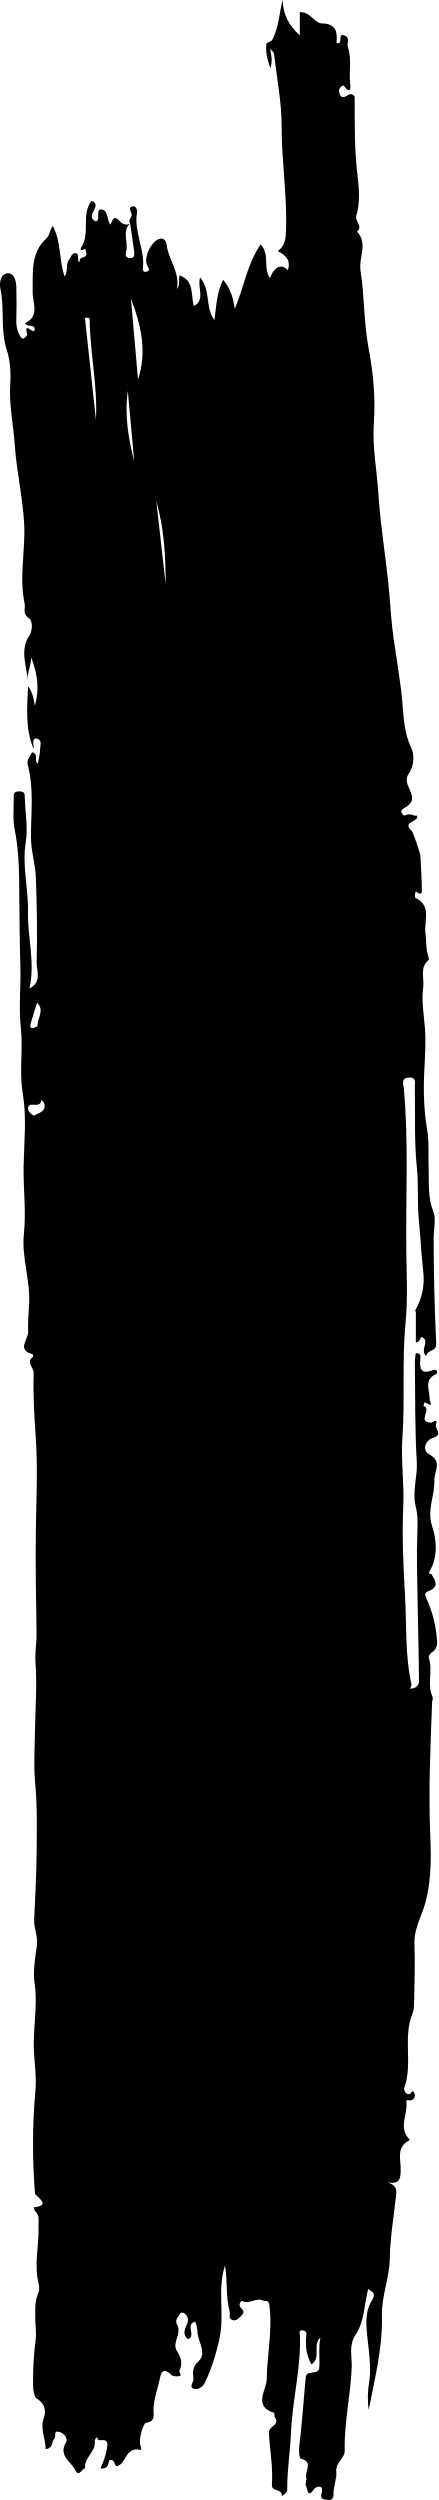
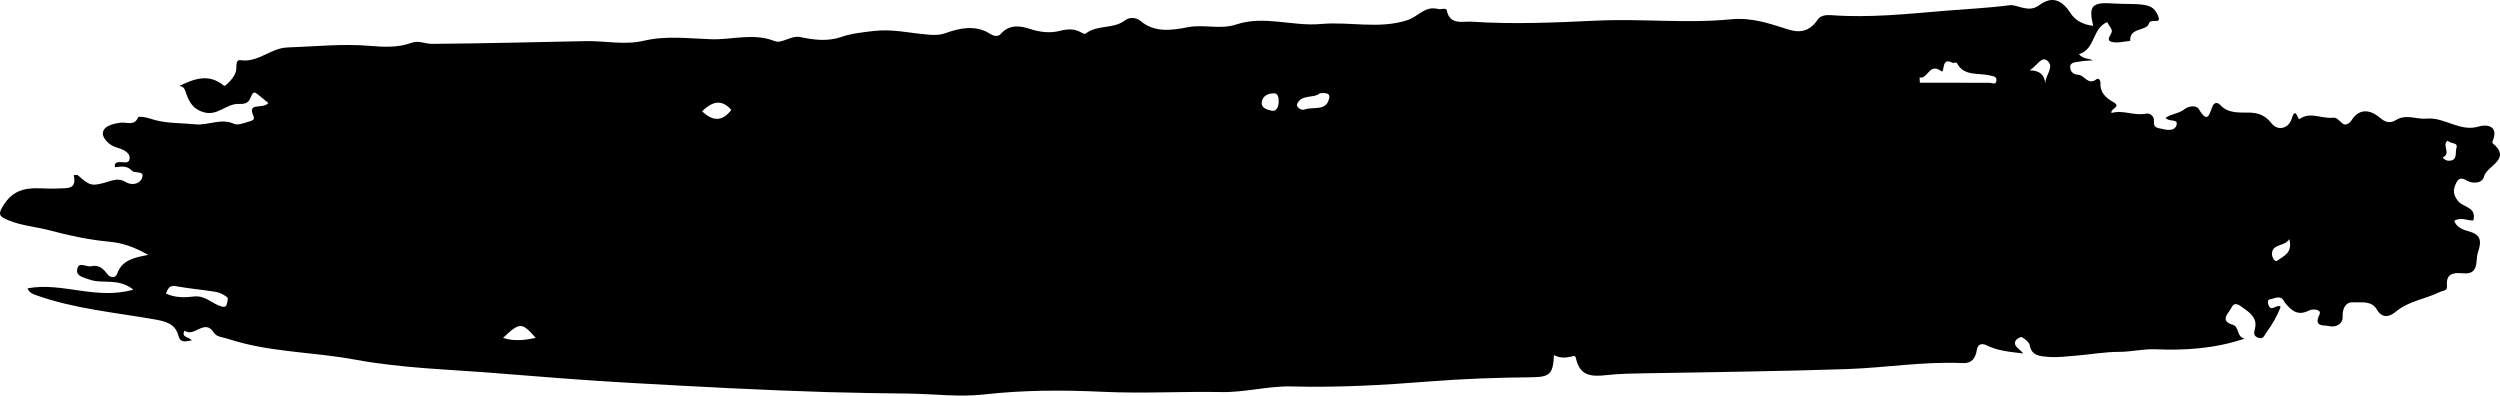
- <svg xmlns="http://www.w3.org/2000/svg" width="63.375px" height="361.545px" version="1.1" id="svg1">
-   <defs id="defs1" />
-   <g id="layer1" transform="translate(-72.88506,32.93341)">
-     <path fill-rule="evenodd" fill="#000000" fill-opacity="1" d="m 78.25,112.085 c -0.32,1.016 -0.654,2.007 -0.937,3.017 -0.053,0.197 -0.137,0.62 0.202,0.644 0.27,0.019 0.809,-0.234 0.802,-0.34 -0.064,-1.098 1.079,-2.216 -0.066,-3.321 m 1.066,14.74 c -0.021,-0.338 -0.444,-0.74 -0.465,-0.61 -0.188,1.28 -1.784,0.02 -1.911,1.078 -0.068,0.571 0.8,1.196 0.926,1.103 0.561,-0.414 1.604,-0.494 1.45,-1.571 M 91.373,23.601 c -0.502,3.522 0.08,6.871 0.919,10.198 -0.305,-3.398 -0.612,-6.798 -0.919,-10.198 m 5.466,27.946 c 0.013,-3.997 -0.219,-8.071 -1.352,-12.051 0.448,4.017 0.902,8.034 1.352,12.051 M 85.172,13.072 c 0.529,4.899 1.058,9.8 1.587,14.7 0.27,-4.89 -0.866,-9.684 -0.911,-14.551 -0.003,-0.205 -0.405,-0.298 -0.677,-0.149 m 6.649,-2.837 c 0.341,3.892 0.68,7.784 1.024,11.716 1.344,-4.045 0.428,-7.897 -1.024,-11.716 m -0.114,-10.874 c -0.419,-0.548 0.458,-0.943 0.177,-1.474 -0.238,-0.452 -0.41,-0.981 0.32,-0.987 0.346,-0.002 0.572,0.519 0.492,0.98 -0.465,2.727 1.167,5.23 0.855,7.943 -0.048,0.425 0.188,0.689 0.582,0.514 0.31,-0.136 0.437,-0.248 0.095,-0.785 -0.687,-1.085 0.471,-3.489 1.638,-3.922 0.743,-0.276 1.067,0.373 1.114,0.808 0.238,2.197 1.984,4.032 1.487,6.414 0.55,-0.6 0.185,-1.339 0.389,-1.972 2.18,0.807 1.598,2.872 2.074,4.451 1.72,-0.95 0.439,-2.652 0.899,-4.143 1.611,1.946 0.685,4.476 2.079,6.161 0.241,-1.816 0.273,-3.86 1.25,-5.831 1.121,1.348 1.452,2.702 1.677,4.207 1.333,-3.072 1.781,-6.481 3.757,-9.329 1.37,1.539 0.288,3.48 1.345,4.879 0.624,-1.673 1.664,-2.128 2.582,-1.131 0.431,-1.346 -0.214,-2.159 -1.471,-2.763 1.084,-0.764 1.155,-1.816 1.201,-2.995 0.185,-5.023 -0.646,-10.006 -0.633,-14.99 0.01,-3.569 -0.696,-6.972 -1.082,-10.45 -0.032,-0.287 -0.291,-0.551 -0.58,-0.803 0.146,0.827 0.387,1.632 0.042,2.803 -0.487,-1.329 -0.701,-2.386 -0.592,-3.486 0.042,-0.405 0.627,-0.138 0.947,-0.806 0.866,-1.802 0.929,-3.682 1.397,-5.587 0.088,2.015 0.836,3.643 2.495,5.111 v -3.353 c 1.535,-0.081 2.074,1.606 3.212,1.63 2.122,0.04 2.236,1.319 2.088,2.843 1.109,0.26 0.032,-1.551 1.185,-1.093 0.846,0.338 0.28,1.149 0.463,1.677 0.603,1.74 0.14,3.511 0.333,5.253 0.059,0.51 0.161,1.654 -0.823,0.445 -0.185,-0.23 -0.29,-0.132 -0.441,-0.012 -0.378,0.296 -0.413,0.704 -0.249,1.089 0.119,0.282 0.302,0.578 0.751,0.405 0.46,-0.178 0.955,-0.764 1.423,0.005 l -0.007,-0.024 c 0.007,3.914 -0.056,7.81 0.45,11.731 0.219,1.709 0.312,3.699 -0.198,5.419 -0.275,0.931 1.013,1.584 0.087,2.359 1.623,1.732 0.207,3.76 0.508,5.651 0.587,3.656 0.446,7.371 1.145,11.078 0.673,3.558 1.048,7.263 0.781,11.015 -0.241,3.347 0.441,6.753 0.653,10.136 0.307,4.907 1.182,9.752 1.598,14.643 0.188,2.175 0.315,4.425 0.635,6.523 0.363,2.399 0.744,4.811 1.056,7.234 0.365,2.82 0.183,5.706 1.484,8.436 0.45,0.947 0.426,2.538 -0.402,3.723 -0.548,0.789 -0.127,1.605 0.183,2.324 0.579,1.361 0.433,1.909 -0.919,2.682 -0.14,0.081 -0.336,0.272 -0.319,0.387 0.044,0.325 0.309,0.751 0.597,0.585 0.667,-0.383 1.157,0.154 1.701,0.063 0.246,0.984 -2.347,0.823 -0.757,2.221 0.156,0.135 1.206,3.233 1.223,3.563 0.087,1.699 0.198,3.397 0.209,5.096 0,0.414 -0.212,0.568 -0.733,0.153 -0.31,-0.246 -0.288,0.799 -0.236,0.825 2.476,1.147 1.238,3.428 1.492,5.183 0.146,0.995 0.029,2.054 0.339,3.06 0.073,0.25 0.227,0.673 0.126,0.753 -1.342,1.092 -0.603,2.664 -0.791,3.952 -0.268,1.857 0.071,3.81 0.233,5.713 0.188,2.205 0.017,4.381 -0.085,6.582 -0.129,2.74 -0.058,5.532 0.429,8.343 0.299,1.731 0.137,3.811 0.209,5.704 0.074,2 -0.143,4.059 0.665,6.071 0.458,1.136 0.058,2.593 0.058,3.885 0.005,5.083 0.127,10.16 0.373,15.235 0.061,1.232 -1.344,0.83 -1.437,1.814 -0.987,-0.942 0.537,-2.096 -0.553,-2.727 -0.378,-0.219 -0.283,0.837 -0.955,0.722 0,-1.414 0.005,-2.842 -0.003,-4.271 0,-0.128 -0.116,-0.296 -0.066,-0.378 1.019,-1.755 1.347,-3.704 1.141,-5.518 -0.281,-2.467 -0.387,-4.951 -0.633,-7.421 -0.254,-2.557 -0.029,-5.119 -0.297,-7.699 -0.402,-3.837 -0.209,-7.739 -0.291,-11.614 -0.012,-0.604 0.276,-1.46 -0.884,-1.38 -1.169,0.082 -0.759,0.994 -0.709,1.529 0.717,7.839 0.263,15.695 0.361,23.543 0.048,3.467 0.214,6.989 -0.109,10.393 -0.529,5.568 -0.069,11.129 -0.458,16.694 -0.222,3.183 0.275,6.503 0.129,9.744 -0.198,4.377 0.005,8.773 0.254,13.094 0.243,4.253 -0.01,8.596 0.936,12.816 0.029,0.137 -0.114,0.314 -0.212,0.563 0.826,0.005 1.297,-0.482 1.292,-1.047 -0.027,-4.125 -0.149,-8.248 -0.215,-12.373 -0.044,-2.992 -0.143,-5.987 -0.024,-8.975 0.053,-1.333 0.083,-2.673 -0.227,-3.922 -0.55,-2.206 0.278,-4.314 0.148,-6.503 -0.285,-4.778 -0.214,-9.578 -0.275,-14.368 -0.005,-0.446 0.083,-0.893 0.124,-1.322 0.776,-0.06 0.697,0.453 0.665,0.811 -0.127,1.383 0.039,2.336 1.818,1.625 0.577,-0.23 0.828,0.41 0.444,0.588 -1.784,0.822 -0.916,2.306 -0.918,3.494 -0.003,0.638 0.696,1.386 -0.604,0.625 -0.037,-0.024 -0.088,-0.034 -0.13,-0.053 -0.055,0.182 -0.109,0.361 -0.161,0.542 1.318,0.367 -0.984,2.322 1.061,2.419 0.227,0.011 1.09,-0.795 0.757,0.28 -0.185,0.614 1.079,1.459 -0.458,1.922 -1.019,0.308 -1.662,1.733 -0.524,2.367 1.99,1.112 0.696,2.473 0.744,3.755 0.079,2.216 -1.109,4.277 -0.324,6.657 0.672,2.031 0.844,4.387 -0.32,6.419 -0.362,0.638 0.122,0.35 0.225,0.518 0.537,0.862 1.159,1.795 -0.307,2.385 -0.736,0.296 -0.706,0.475 -0.36,1.255 0.86,1.944 1.384,4.037 1.484,6.197 0.029,0.574 -0.254,1.117 -0.656,1.385 -0.402,0.272 -0.645,0.551 -0.521,0.944 0.574,1.798 -0.294,3.718 0.482,5.471 0.161,0.371 -0.024,0.587 -0.032,0.877 -0.227,6.359 -0.543,12.699 -0.267,19.088 0.161,3.728 0.185,7.761 -1.175,11.319 -0.577,1.513 -1.17,2.931 -1.111,4.484 0.105,2.9 0,5.789 -0.048,8.684 -0.008,0.553 -0.056,1 -0.257,1.508 -1.389,3.451 0.103,7.234 -1.177,10.719 -0.051,0.141 0.085,0.907 0.731,0.884 0.265,-0.008 0.502,-0.931 0.78,-0.045 0.143,0.461 -0.166,0.839 -0.553,0.934 -0.251,0.066 -0.704,-0.27 -0.641,0.286 0.198,1.717 -1.098,3.516 0.265,5.151 0.125,0.148 0.326,0.246 0.103,0.368 -1.927,1.042 -1.116,2.804 -1.191,4.347 -0.044,0.952 -0.015,2.066 -1.82,1.688 0.997,0.473 1.277,0.785 1.159,1.868 -0.328,3.03 -0.87,6.123 -0.907,9.062 -0.037,2.905 -1.22,5.478 -1.143,8.39 0.119,4.564 -1.045,9.096 -1.918,13.616 -0.18,-1.35 -0.166,-2.638 0.066,-4.008 0.288,-1.715 0.069,-3.541 -0.119,-5.3 -0.23,-2.164 -0.653,-4.586 0.412,-6.331 0.807,-1.326 0.198,-1.36 -0.431,-1.865 -0.587,2.217 -0.5,4.649 -1.828,6.628 -1.026,1.529 -0.492,3.167 -0.553,4.734 -0.166,4.024 -1.106,7.977 -1.013,12.015 0.029,1.184 -1.4,1.674 -1.214,3.143 0.105,0.843 -0.437,2.024 -0.405,3.09 0.024,0.725 -0.283,0.987 -0.96,0.887 -0.551,-0.083 -1.016,-0.117 -0.763,-0.972 0.397,-1.344 -0.849,-0.942 -1.063,-0.627 -1.087,1.596 -0.934,-0.238 -1.223,-0.468 -0.163,-0.134 0.183,-0.785 0.077,-1.135 -0.273,-0.902 1.106,-2.325 -0.844,-2.773 -0.122,-0.027 -0.268,-0.997 -0.19,-1.632 0.383,-3.212 0.619,-6.443 0.902,-9.669 0.085,-0.968 0.076,-0.999 1.362,-1.201 0.675,-0.105 0.651,-0.556 0.665,-1.031 0.031,-1.307 -0.135,-2.625 0.14,-3.956 -1.214,1.032 0.183,2.868 -1.296,3.879 -0.696,-1.243 -0.907,-2.632 -0.754,-4.04 0.056,-0.487 0.103,-0.725 -0.383,-0.86 -0.753,-0.212 -0.54,0.402 -0.529,0.704 0.17,4.776 -1.106,9.422 -1.299,14.179 -0.105,2.668 -0.572,5.334 -0.531,8.027 0.01,0.583 -0.448,0.763 -0.802,1.043 0.175,-1.116 -1.492,-0.633 -1.421,-1.606 0.188,-2.561 -0.314,-5.083 -0.431,-7.625 -0.042,-0.884 1.696,-1.053 0.833,-2.23 -0.103,-0.137 0.008,-0.553 -0.061,-0.574 -3.124,-0.975 -1.116,-3.276 -1.092,-4.866 0.051,-3.565 0.865,-7.099 0.387,-10.716 -0.112,-0.863 -0.59,-0.514 -0.887,-0.665 -0.984,-0.497 -1.971,0.566 -3.04,0.066 -0.18,-0.085 -0.683,0.58 -0.13,1.053 0.654,0.556 0.127,0.913 -0.238,1.304 -0.299,0.322 -0.646,0.527 -1.072,0.373 -0.629,-0.227 -0.261,-0.807 -0.375,-1.22 -0.593,-2.169 -0.297,-4.456 -0.675,-6.655 -1.128,3.429 -0.069,6.945 -0.757,10.337 -0.461,2.268 -1.146,4.514 -2.162,6.615 -0.28,0.577 -0.957,1.101 -1.606,0.866 -0.738,-0.268 0,-0.919 -0.039,-1.408 -0.074,-0.897 -0.225,-1.696 0.73,-2.564 1.268,-1.148 -0.05,-2.76 -0.145,-4.172 -0.032,-0.453 -0.088,-1.045 -0.336,-1.55 -1.516,0.36 0.216,2.063 -1.051,2.542 -0.751,-0.67 -0.534,-1.35 -0.148,-2.149 0.259,-0.537 0.241,-1.211 -0.387,-1.616 -0.132,-0.088 -0.465,-0.114 -0.511,-0.042 -0.32,0.495 -0.889,1.058 -0.55,1.62 0.811,1.349 -0.763,2.688 -0.003,3.86 0.635,0.979 0.865,1.83 0.373,2.868 -0.124,0.265 0.614,0.801 -0.241,0.818 -0.317,0.005 -0.748,-0.008 -0.939,-0.204 -1.355,-1.379 -1.555,0.055 -1.715,0.799 -0.307,1.408 -0.823,2.768 -0.857,4.254 -0.01,0.598 0.349,1.731 -1.106,1.869 -0.257,0.024 -0.992,1.894 -0.831,3.082 0.039,0.299 0.317,0.911 0.034,0.841 -1.952,-0.46 -2,1.508 -3.016,2.196 -0.905,0.611 -0.511,-1.035 -1.435,-0.712 -0.233,0.302 -0.048,1.334 -1.315,1.189 0.476,-0.99 0.77,-1.94 0.955,-2.946 0.241,-1.296 -0.41,-1.15 -1.18,-1.13 -0.19,0.005 -0.238,-0.846 -0.542,-0.105 -0.096,0.238 -0.016,0.539 -0.066,0.802 -0.23,1.23 -1.551,2.01 -1.389,3.402 -0.5,-0.048 -0.839,1.365 -1.411,0.233 -0.633,-1.257 -2.514,-2.093 -1.331,-4.048 0.273,-0.446 -0.201,-1.272 -0.976,-1.481 -0.968,-0.263 -0.395,0.682 -0.731,0.984 -0.431,0.381 -0.095,1.389 -1.257,1.494 0.016,-1.513 -0.852,-2.873 -0.248,-4.534 0.336,-0.924 0.175,-2.064 -1.046,-2.766 -0.36,-0.209 -0.523,-1.267 -0.526,-2.047 -0.01,-2.146 0.082,-4.279 0.37,-6.401 0.146,-1.072 -0.058,-2.142 -0.048,-3.206 0.011,-1.217 -0.105,-2.366 0.408,-3.524 0.177,-0.4 0.201,-0.958 0.092,-1.389 -0.722,-2.778 0.069,-5.559 -0.032,-8.334 -0.029,-0.802 0.215,-1.604 -0.518,-2.239 -0.114,-0.098 -0.098,-0.344 -0.144,-0.521 2.712,-0.281 0.186,-1.591 0.151,-2.014 -0.389,-4.995 -0.383,-9.953 0.071,-14.943 0.159,-1.738 -0.095,-3.57 -0.211,-5.319 -0.228,-3.397 0.597,-6.731 0.079,-10.176 -0.238,-1.601 0.08,-3.606 0.334,-5.373 0.198,-1.389 -0.448,-2.503 -0.392,-3.773 0.146,-3.212 0.326,-6.423 0.358,-9.639 0.031,-3.36 0.103,-6.742 -0.207,-10.08 -0.243,-2.676 -0.061,-5.292 -0.021,-7.946 0.048,-3.161 0.304,-6.342 0.066,-9.508 -0.112,-1.428 0.175,-2.827 0.153,-4.263 -0.074,-4.927 -0.169,-9.858 -0.105,-14.793 0.061,-4.513 0.304,-9.06 -0.016,-13.57 -0.222,-3.095 -0.389,-6.186 -0.302,-9.276 0.022,-0.788 -1.182,-1.54 -0.076,-2.337 0.045,-0.032 -0.013,-0.348 -0.068,-0.363 -2.374,-0.64 -0.612,-2.143 -0.651,-3.236 -0.045,-1.302 0.056,-2.611 0.137,-3.914 0.222,-3.455 -1.114,-6.85 -0.754,-10.221 0.355,-3.323 -0.108,-6.591 -0.039,-9.875 0.076,-3.469 0.466,-6.99 -0.129,-10.523 -0.524,-3.087 0.073,-6.296 -0.273,-9.451 -0.32,-2.935 0.024,-5.893 -0.066,-8.848 -0.132,-4.201 -0.122,-8.453 -0.178,-12.669 -0.029,-2.321 -0.166,-4.756 -0.64,-7.118 -0.317,-1.562 -0.117,-3.226 -0.143,-4.845 -0.011,-0.688 0.46,-0.705 0.96,-0.688 0.722,0.026 0.627,0.561 0.643,1.02 0.074,2.103 0.468,4.258 0.137,6.295 -0.558,3.415 0.397,6.707 0.32,10.073 -0.085,3.668 1.067,7.306 0.217,11.126 1.852,-0.997 1.011,-2.56 1.042,-3.754 0.103,-4.117 0.035,-8.241 -0.121,-12.358 -0.074,-1.923 -0.707,-3.832 -0.707,-5.747 -0.005,-3.513 0.458,-7.031 -0.465,-10.506 -0.191,-0.716 0.336,-1.229 0.619,-1.817 1.047,0.245 0.219,1.261 0.843,1.65 0.122,-0.72 0.329,-1.43 0.329,-2.138 0,-0.457 0.299,-1.046 -0.257,-1.401 -0.145,-0.091 -0.47,-0.146 -0.553,-0.061 -0.409,0.43 0.003,0.944 -0.156,1.432 -1.188,-2.871 -0.921,-5.861 -0.777,-9.022 0.706,0.938 0.818,1.882 0.979,2.829 0.69,-2.335 0.41,-4.564 -0.529,-7.005 -0.022,1.261 -0.59,2.206 -0.497,3.285 -0.164,-2.159 -1.191,-4.283 0.243,-6.47 0.439,-0.668 0.524,-2.071 -0.074,-2.478 -0.979,-0.668 -0.475,-1.457 -0.624,-2.151 -0.818,-3.834 0.149,-7.696 -0.063,-11.523 -0.209,-3.811 -1.099,-7.582 -1.36,-11.393 -0.202,-2.947 -0.852,-5.853 -0.651,-8.855 0.106,-1.584 -0.01,-3.398 -0.484,-4.811 -0.995,-2.981 -0.286,-6.036 -0.958,-8.994 -0.148,-0.64 0,-2.18 1.172,-2.156 0.875,0.015 1.138,1.175 1.153,2.069 0.029,1.547 0.045,3.094 -0.005,4.64 -0.029,0.831 0.095,1.602 0.516,2.306 0.114,0.189 0.268,0.544 0.585,0.38 0.209,-0.109 0.511,-0.425 0.471,-0.566 -0.566,-2.069 0.989,0.171 1.079,-0.659 0.083,-0.913 -1.145,-0.3 -1.373,-0.97 2.169,-1.043 1.05,-2.981 1.082,-4.497 0.053,-2.795 -0.336,-5.633 2.015,-7.784 0.468,-0.431 0.429,-1.079 0.895,-1.774 1.272,2.361 0.86,4.909 1.717,7.324 0.572,-0.931 0.093,-1.822 0.68,-2.519 0.244,-0.289 0.351,-0.795 0.751,-0.854 0.633,-0.093 0.458,0.479 0.534,0.837 0.032,0.14 -0.129,0.426 0.225,0.39 -0.143,-0.782 0.873,-0.48 0.947,-1 0.04,-0.285 -0.095,-0.596 -0.153,-0.896 -0.32,0.257 -0.926,0.38 -0.569,-0.184 1.342,-2.117 -0.079,-4.712 1.479,-6.725 1.72,0.681 -1.108,2.174 0.609,2.976 0.815,-0.117 -0.195,-2.008 0.995,-1.694 0.814,0.216 0.606,1.513 1.108,2.174 0.307,-0.502 0.4,-1.606 1.419,-0.461 0.304,0.343 0.889,0.644 1.457,0.26 -1.286,1.21 -0.18,2.774 -0.606,4.122 -0.106,0.338 -0.109,0.831 0.484,0.902 0.736,0.088 0.751,-0.434 0.694,-0.901 -0.166,-1.378 -0.387,-2.748 -0.587,-4.122" id="path83" style="stroke-width:0.265" />
-   </g>
+ <svg xmlns="http://www.w3.org/2000/svg" width="158" height="25" fill="none">
+   <path d="M154.696,8.888C154.301,9.162,154.917,9.692,154.412,9.932C154.333,9.969,154.559,10.157,154.744,10.159C155.349,10.170,155.152,9.637,155.246,9.361C155.378,8.978,154.876,9.114,154.696,8.888ZM144.683,15.115C144.363,15.614,143.571,15.381,143.588,16.086C143.589,16.205,143.754,16.603,143.922,16.474C144.299,16.189,144.920,15.999,144.683,15.115ZM129.258,5.281C129.258,4.754,129.882,4.210,129.372,3.819C129.010,3.541,128.724,4.185,128.271,4.445C128.888,4.454,129.216,4.702,129.258,5.281ZM80.439,5.901C79.995,5.924,79.753,6.173,79.738,6.506C79.723,6.854,80.151,6.953,80.370,6.996C80.724,7.063,80.814,6.667,80.813,6.406C80.810,6.197,80.798,5.845,80.439,5.901ZM33.857,21.351C32.979,20.352,32.843,20.357,31.793,21.357C32.494,21.579,33.144,21.505,33.857,21.351ZM44.372,7.031C45.014,7.652,45.635,7.719,46.220,6.945C45.545,6.184,44.948,6.485,44.372,7.031ZM83.416,5.890C83.047,6.242,82.255,5.927,81.974,6.578C81.906,6.736,82.206,7.015,82.455,6.920C82.995,6.715,83.848,7.071,84.010,6.175C84.067,5.861,83.743,5.871,83.416,5.890ZM10.488,18.551C11.062,18.824,11.671,18.811,12.261,18.739C12.975,18.654,13.412,19.208,14.012,19.372C14.165,19.413,14.284,19.401,14.325,19.250C14.366,19.098,14.433,18.847,14.363,18.791C14.162,18.633,13.909,18.493,13.659,18.450C12.812,18.309,11.953,18.239,11.108,18.087C10.673,18.010,10.609,18.277,10.488,18.551ZM121.316,4.895C121.324,5.008,121.331,5.118,121.337,5.229C122.807,5.229,124.273,5.226,125.741,5.235C125.923,5.236,126.165,5.400,126.175,5.066C126.181,4.809,125.961,4.824,125.756,4.771C125.033,4.582,124.116,4.857,123.667,3.967C123.648,3.929,123.457,4.002,123.382,3.962C122.662,3.570,122.923,4.667,122.691,4.497C121.922,3.933,121.851,5.018,121.316,4.895ZM11.322,5.439C12.251,4.988,13.197,4.609,14.171,5.428C14.218,5.468,14.929,4.859,14.935,4.337C14.941,4.080,14.929,3.763,15.180,3.802C16.313,3.978,17.113,3.033,18.162,2.999C19.883,2.945,21.601,2.752,23.330,2.895C24.227,2.971,25.140,3.027,26.022,2.701C26.451,2.542,26.887,2.777,27.306,2.773C30.547,2.746,33.786,2.664,37.026,2.599C38.244,2.576,39.474,2.861,40.678,2.577C42.102,2.239,43.555,2.436,44.961,2.480C46.281,2.521,47.627,2.065,48.964,2.599C49.419,2.781,49.985,2.223,50.572,2.342C51.450,2.521,52.297,2.643,53.214,2.323C53.822,2.110,54.533,2.041,55.203,1.960C56.374,1.820,57.450,2.082,58.560,2.179C59.004,2.218,59.337,2.246,59.821,2.072C60.642,1.778,61.657,1.560,62.536,2.116C62.803,2.285,63.072,2.348,63.258,2.135C63.788,1.528,64.472,1.627,65.070,1.821C65.723,2.035,66.348,2.112,66.990,1.950C67.461,1.829,67.893,1.801,68.323,2.045C68.407,2.093,68.556,2.165,68.597,2.133C69.325,1.546,70.370,1.849,71.079,1.300C71.464,1.003,71.900,1.172,72.054,1.303C72.991,2.109,74.109,1.901,75.087,1.717C76.114,1.523,77.115,1.886,78.143,1.543C79.893,0.960,81.706,1.681,83.479,1.517C85.310,1.349,87.166,1.867,88.975,1.264C89.616,1.050,90.069,0.351,90.876,0.567C91.062,0.617,91.400,0.468,91.437,0.652C91.619,1.617,92.485,1.335,92.987,1.369C95.622,1.547,98.275,1.427,100.900,1.304C103.743,1.172,106.582,1.494,109.399,1.220C110.752,1.089,111.875,1.507,113.064,1.875C113.853,2.118,114.431,1.912,114.889,1.228C115.050,0.986,115.401,0.933,115.709,0.956C118.130,1.142,120.553,0.878,122.943,0.680C124.284,0.568,125.658,0.507,127.008,0.330C127.256,0.296,127.529,0.421,127.787,0.481C128.184,0.574,128.514,0.604,128.905,0.312C129.685,-0.270,130.323,-0.005,130.858,0.832C131.144,1.280,131.665,1.573,132.288,1.629C131.984,0.344,132.202,0.115,133.662,0.225C134.279,0.270,134.895,0.216,135.518,0.311C135.994,0.384,136.200,0.577,136.375,0.966C136.665,1.610,135.921,1.110,135.810,1.489C135.664,1.989,134.564,1.708,134.630,2.587C134.230,2.615,133.799,2.749,133.442,2.641C133.092,2.534,133.391,2.249,133.463,2.014C133.510,1.858,133.288,1.624,133.173,1.399C132.215,1.793,132.432,3.120,131.389,3.424C131.672,3.749,132.002,3.677,132.272,3.812C131.994,3.835,131.706,3.840,131.429,3.893C131.187,3.940,130.816,3.914,130.836,4.264C130.849,4.488,130.981,4.707,131.361,4.727C131.733,4.749,131.963,5.420,132.503,5.006C132.622,4.915,132.753,5.071,132.746,5.219C132.715,5.829,133.062,6.177,133.563,6.453C134.110,6.754,133.351,6.868,133.447,7.142C134.173,6.929,134.876,7.331,135.612,7.185C135.889,7.130,136.157,7.340,136.129,7.663C136.085,8.136,136.435,8.084,136.712,8.158C137.061,8.253,137.469,8.250,137.559,7.897C137.670,7.472,137.073,7.737,136.863,7.444C137.253,7.184,137.710,7.181,138.044,6.912C138.314,6.693,138.810,6.628,138.970,6.900C139.528,7.848,139.627,7.225,139.828,6.720C139.916,6.497,140.130,6.430,140.307,6.624C140.815,7.183,141.502,7.105,142.143,7.116C142.745,7.128,143.169,7.296,143.560,7.792C143.970,8.314,144.650,8.118,144.844,7.484C145.091,6.676,145.208,7.609,145.341,7.515C145.999,7.057,146.677,7.483,147.340,7.444C147.670,7.424,147.643,7.444,148.032,7.794C148.228,7.968,148.478,7.818,148.619,7.597C149.174,6.734,149.922,7.009,150.457,7.476C150.844,7.817,151.173,7.741,151.421,7.589C152.080,7.184,152.721,7.557,153.349,7.497C154.514,7.385,155.459,8.369,156.683,7.989C157.122,7.853,157.923,7.931,157.556,8.858C157.532,8.918,157.501,9.022,157.528,9.044C158.787,10.087,157.147,10.458,156.987,11.170C156.914,11.495,156.495,11.630,156.053,11.482C155.822,11.404,155.473,11.032,155.222,11.582C155.022,12.021,155.029,12.290,155.352,12.710C155.662,13.113,156.541,13.074,156.316,13.929C155.942,13.969,155.542,13.680,155.109,13.960C155.279,14.436,155.751,14.535,156.162,14.664C156.940,14.907,156.749,15.492,156.600,15.965C156.438,16.478,156.709,17.377,155.648,17.273C155.049,17.213,154.574,17.299,154.649,18.052C154.683,18.403,154.414,18.348,154.211,18.448C153.291,18.905,152.223,19.017,151.398,19.711C151.047,20.004,150.568,20.167,150.212,19.556C149.873,18.972,149.186,19.133,148.672,19.107C148.269,19.089,148.025,19.482,148.056,20.021C148.081,20.450,147.643,20.723,147.195,20.607C146.899,20.531,146.189,20.702,146.592,19.876C146.755,19.543,146.152,19.507,145.930,19.622C145.212,19.997,144.805,19.615,144.406,19.128C144.384,19.103,144.373,19.070,144.357,19.040C144.120,18.615,143.771,18.866,143.469,18.915C143.327,18.937,143.311,19.064,143.355,19.228C143.507,19.791,143.910,19.173,144.136,19.388C143.913,19.993,143.593,20.524,143.223,21.033C143.089,21.220,143.041,21.459,142.721,21.347C142.419,21.241,142.438,21.050,142.507,20.791C142.662,20.199,142.339,19.867,141.866,19.528C141.524,19.281,141.220,19.007,141.010,19.478C140.895,19.740,140.227,20.265,141.105,20.524C141.543,20.650,141.330,21.294,141.866,21.399C140.013,22.028,138.094,22.157,136.255,22.075C135.441,22.039,134.704,22.240,133.927,22.238C133.027,22.237,132.128,22.401,131.225,22.475C130.622,22.524,130.010,22.606,129.413,22.551C128.957,22.512,128.394,22.500,128.278,21.818C128.244,21.619,127.982,21.429,127.780,21.304C127.716,21.266,127.435,21.422,127.379,21.546C127.226,21.876,127.598,22.008,127.869,22.338C126.979,22.236,126.242,22.163,125.565,21.830C125.182,21.642,124.986,21.798,124.931,22.134C124.849,22.651,124.604,22.973,124.055,22.948C121.603,22.832,119.183,23.242,116.746,23.325C112.480,23.470,108.210,23.516,103.942,23.592C103.139,23.605,102.318,23.618,101.542,23.706C100.533,23.823,99.855,23.738,99.608,22.679C99.551,22.429,99.481,22.494,99.291,22.540C98.937,22.624,98.563,22.634,98.209,22.440C98.156,23.651,97.939,23.831,96.794,23.842C94.635,23.866,92.481,23.936,90.321,24.109C87.433,24.340,84.536,24.501,81.617,24.423C80.184,24.385,78.688,24.805,77.203,24.778C74.698,24.733,72.202,24.880,69.685,24.761C67.223,24.645,64.694,24.646,62.199,24.929C60.633,25.107,59.045,24.896,57.473,24.876C55.732,24.854,53.986,24.832,52.250,24.780C48.107,24.655,43.967,24.430,39.829,24.198C37.059,24.042,34.289,23.823,31.523,23.598C28.490,23.350,25.416,23.281,22.440,22.728C19.760,22.232,16.991,22.273,14.383,21.406C14.074,21.303,13.697,21.313,13.498,21.002C12.933,20.114,12.253,21.355,11.671,20.895C11.413,21.325,11.947,21.284,12.126,21.511C11.720,21.573,11.401,21.700,11.272,21.204C11.069,20.445,10.441,20.303,9.743,20.181C7.245,19.741,4.696,19.518,2.285,18.656C2.058,18.574,1.854,18.499,1.736,18.224C3.908,17.806,6.086,18.982,8.426,18.305C7.456,17.534,6.488,17.975,5.646,17.665C5.277,17.530,4.828,17.461,4.873,17.060C4.942,16.469,5.456,16.899,5.763,16.826C6.243,16.713,6.523,16.978,6.768,17.303C6.997,17.611,7.316,17.552,7.403,17.303C7.695,16.464,8.414,16.286,9.369,16.109C8.469,15.596,7.705,15.347,6.912,15.276C5.614,15.156,4.374,14.887,3.111,14.552C2.274,14.331,1.365,14.267,0.532,13.921C-0.058,13.675,-0.178,13.561,0.275,12.886C1.178,11.541,2.446,11.985,3.610,11.914C4.242,11.875,4.868,12.019,4.661,11.066C4.807,11.074,4.897,11.050,4.933,11.084C5.687,11.765,5.830,11.770,6.718,11.516C7.094,11.408,7.504,11.226,7.929,11.496C8.319,11.744,8.818,11.630,8.964,11.280C9.189,10.734,8.514,10.990,8.335,10.788C8.026,10.443,7.638,10.531,7.258,10.567C7.266,10.459,7.250,10.387,7.280,10.350C7.526,10.057,8.162,10.518,8.192,10.002C8.216,9.597,7.690,9.412,7.340,9.309C6.835,9.160,6.468,8.672,6.497,8.414C6.551,7.945,7.152,7.819,7.619,7.754C8.011,7.699,8.488,7.996,8.735,7.404C8.761,7.341,9.234,7.406,9.472,7.489C10.410,7.822,11.380,7.758,12.329,7.857C13.174,7.945,13.968,7.444,14.797,7.827C15.044,7.941,15.449,7.759,15.770,7.674C16.275,7.539,15.948,7.323,15.922,7.028C15.882,6.537,16.650,6.878,16.961,6.511C16.778,6.361,16.590,6.201,16.397,6.048C16.021,5.750,16.021,5.753,15.782,6.280C15.645,6.588,15.280,6.574,15.079,6.569C14.291,6.546,13.751,7.354,12.872,7.093C12.142,6.878,11.915,6.365,11.722,5.774C11.648,5.549,11.527,5.444,11.322,5.439Z" fill-rule="evenodd" style="fill: rgb(0, 0, 0); fill-opacity: 1;" class="fills" />
</svg>
